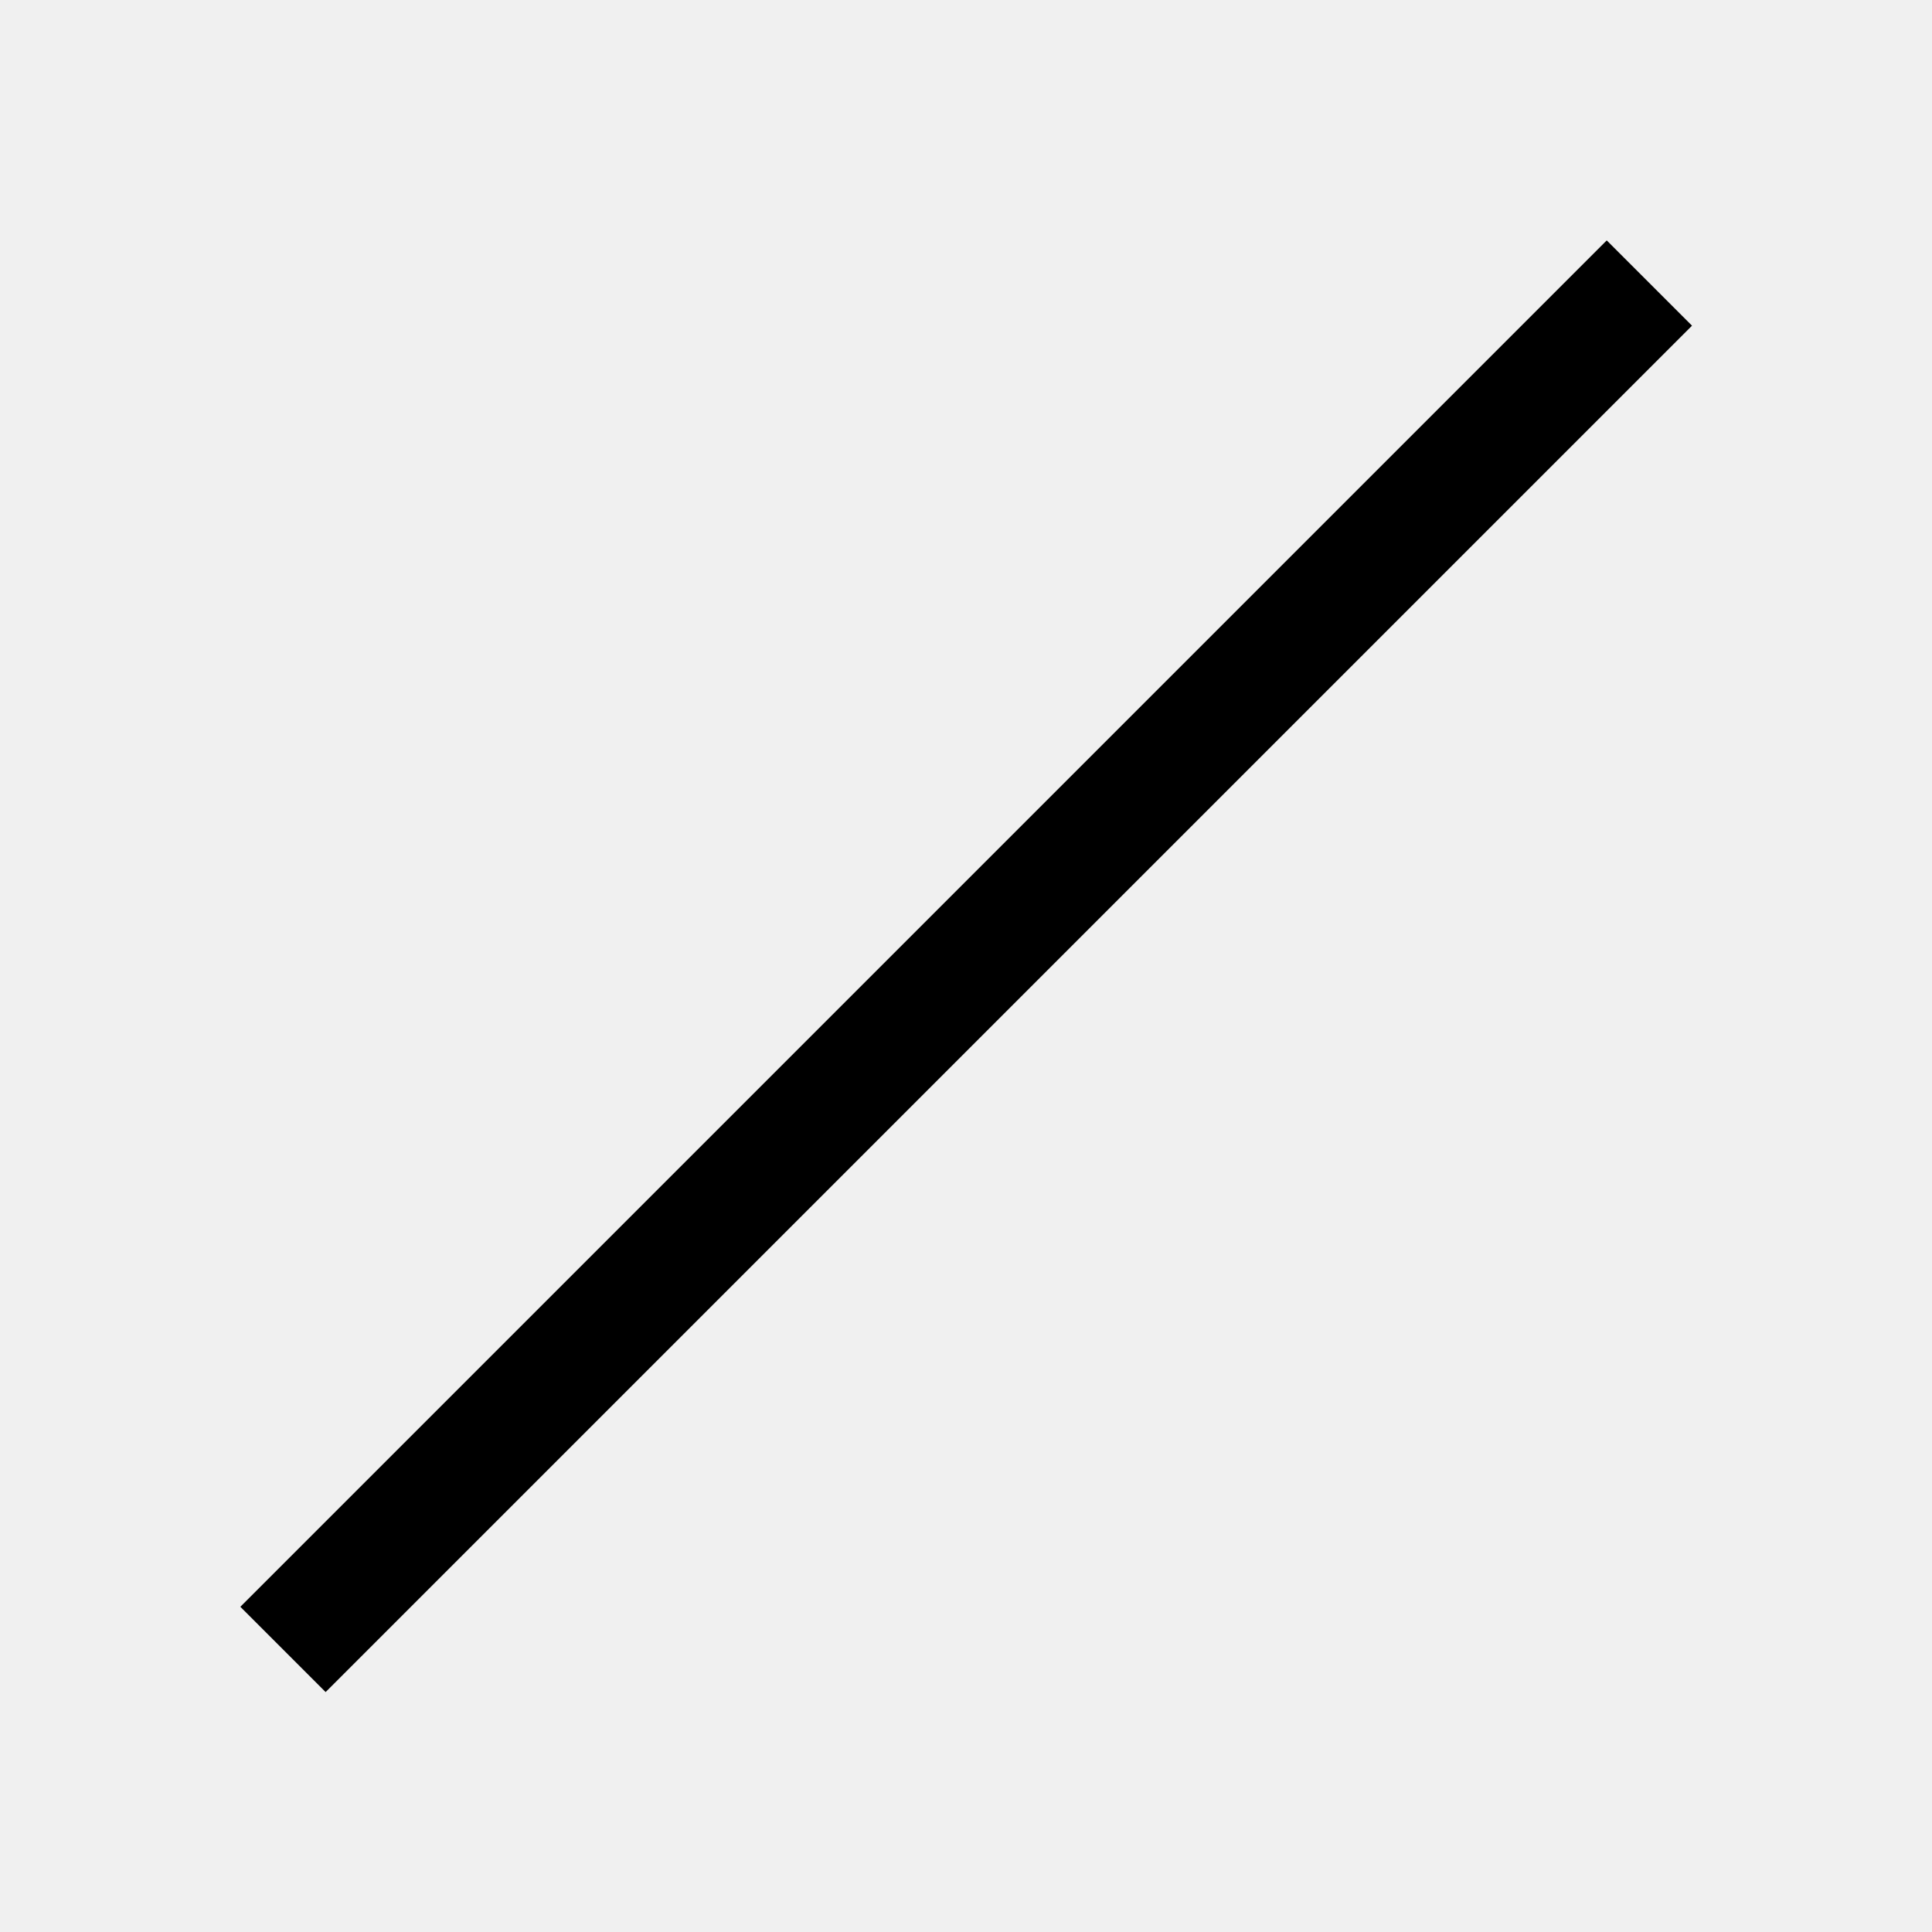
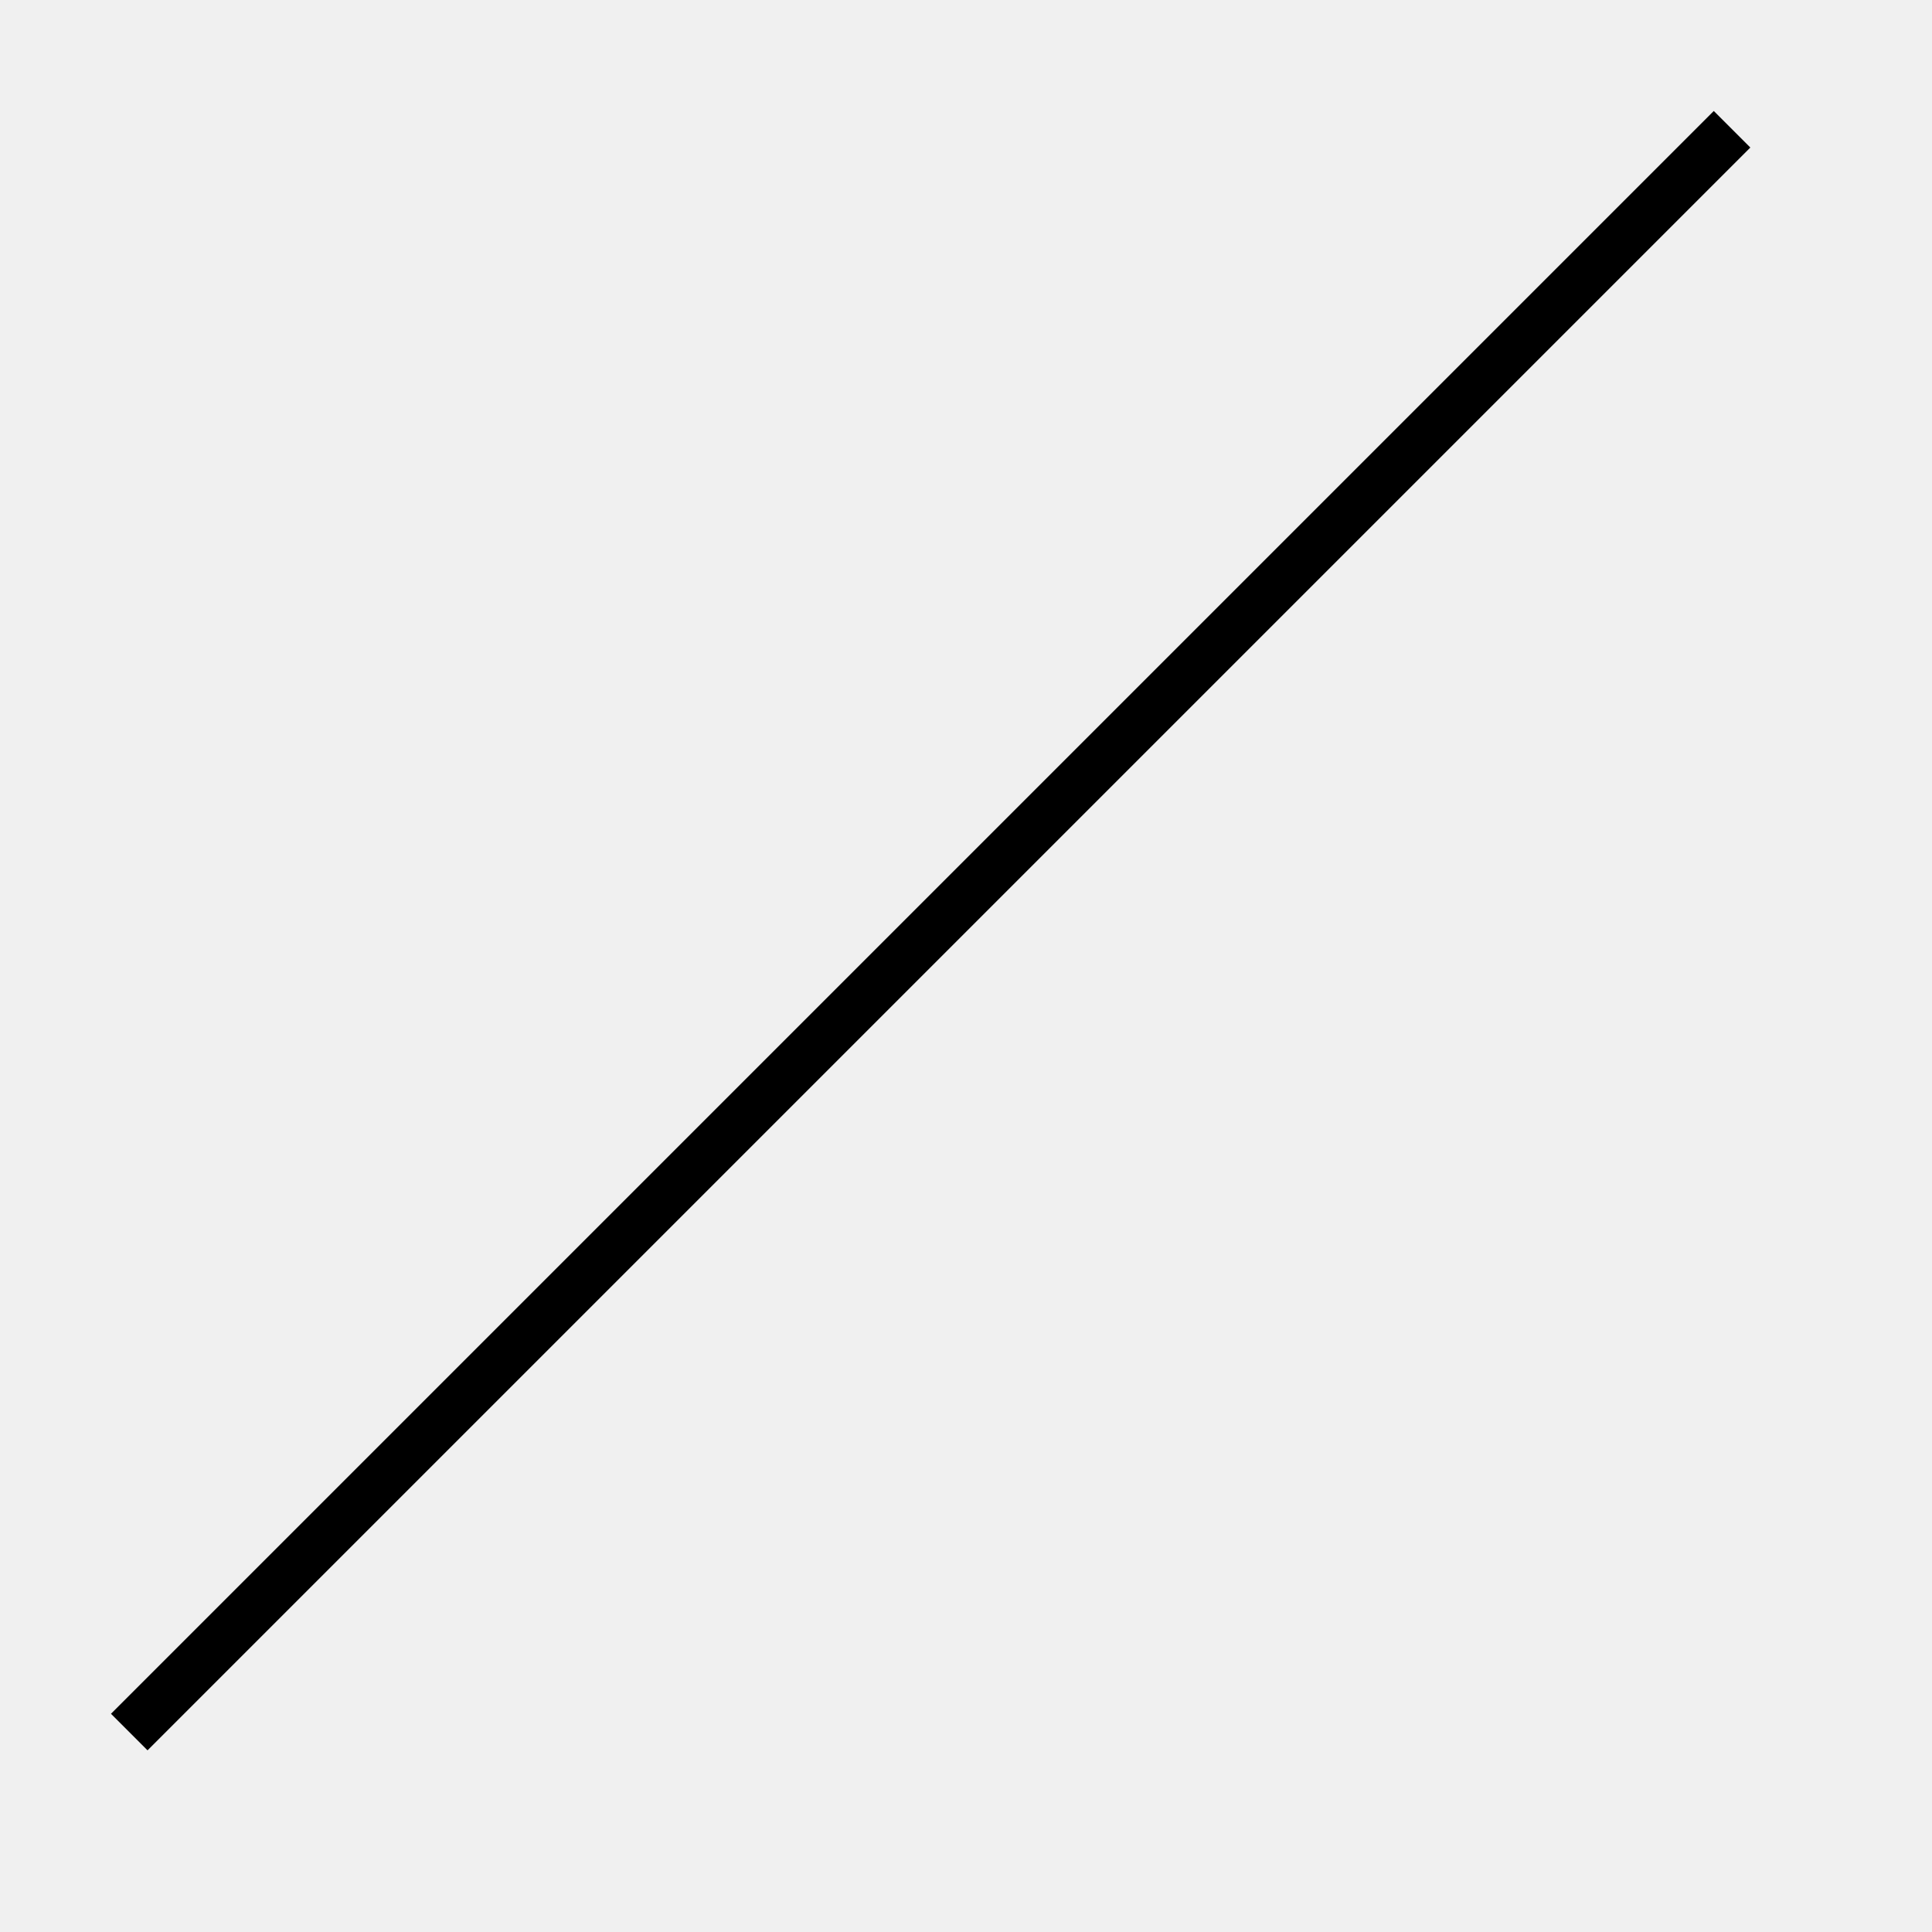
- <svg xmlns="http://www.w3.org/2000/svg" t="1574673063128" class="icon" viewBox="0 0 1024 1024" version="1.1" p-id="15792" width="64" height="64">
-   <defs>
-     <style type="text/css" />
-   </defs>
-   <path d="M127.389 851.634l724.21-724.21 45.198 45.196-724.211 724.212z" p-id="15793" />
+ <svg xmlns="http://www.w3.org/2000/svg" width="100%" height="100%" version="1.1">
+   <g transform="translate(0.5,0.5)" style="visibility: visible;">
+     <path d="M 2 33 L 33 2" fill="none" stroke="white" stroke-miterlimit="10" pointer-events="stroke" visibility="hidden" stroke-width="9" />
+     <path d="M 2 33 L 33 2" fill="none" stroke="#000000" stroke-miterlimit="10" />
+   </g>
</svg>
